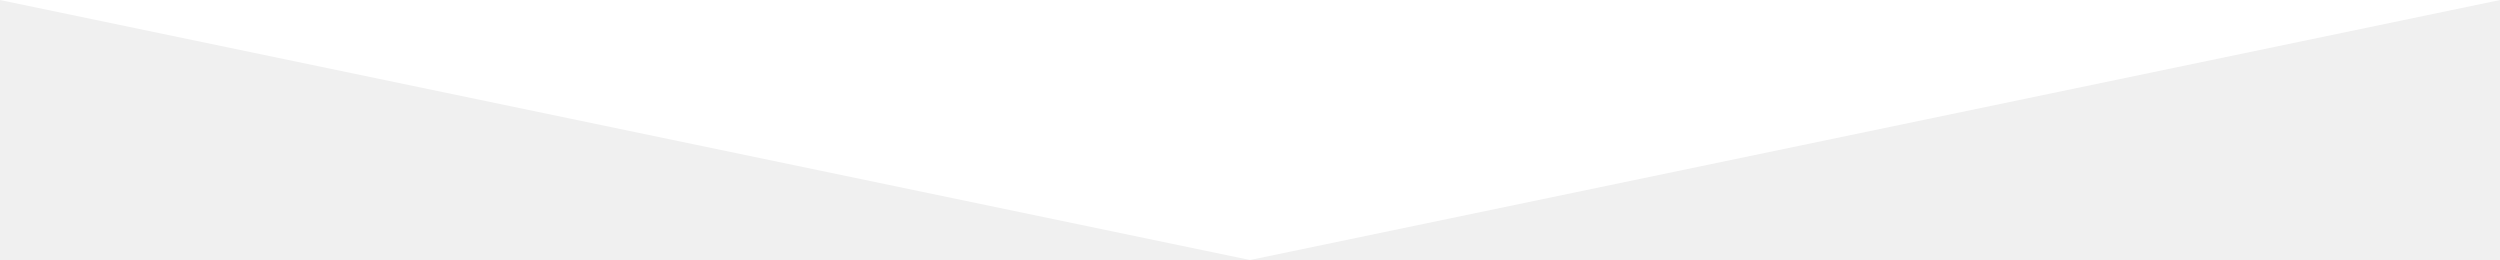
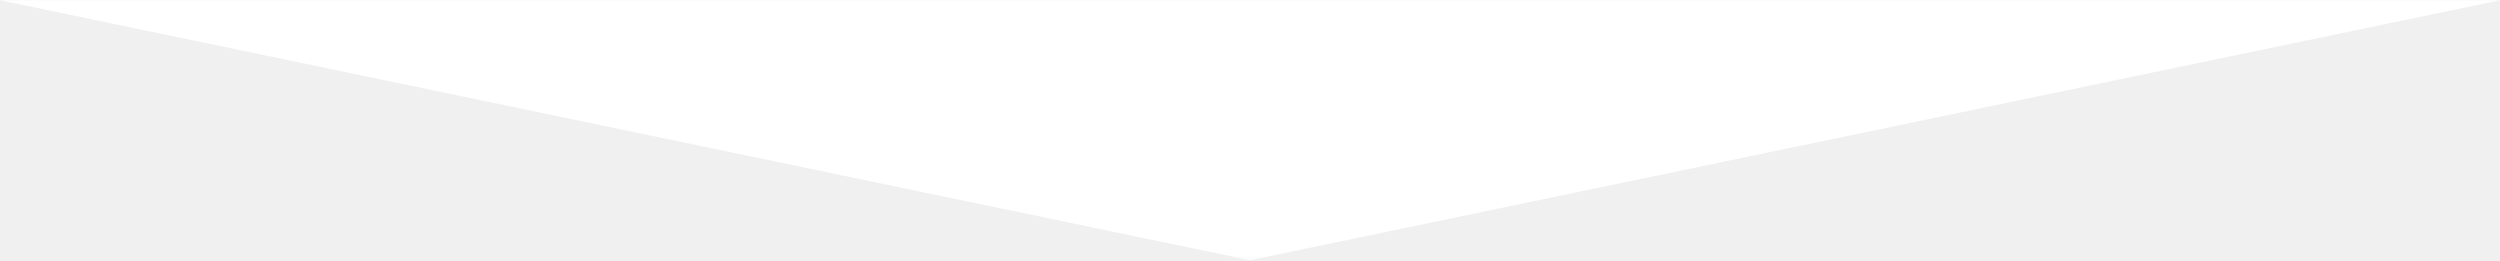
- <svg xmlns="http://www.w3.org/2000/svg" version="1.0" id="Layer_1" x="0px" y="0px" width="595.28px" height="61.905px" viewBox="0 0 595.28 61.905" enable-background="new 0 0 595.28 61.905" xml:space="preserve">
+ <svg xmlns="http://www.w3.org/2000/svg" version="1.0" id="Layer_1" x="0px" y="0px" width="960px" height="100px" viewBox="0 0 595.28 61.905" enable-background="new 0 0 595.28 61.905" xml:space="preserve">
  <polygon fill="#ffffff" points="297.64,61.905 0,0 595.28,0 " />
</svg>
